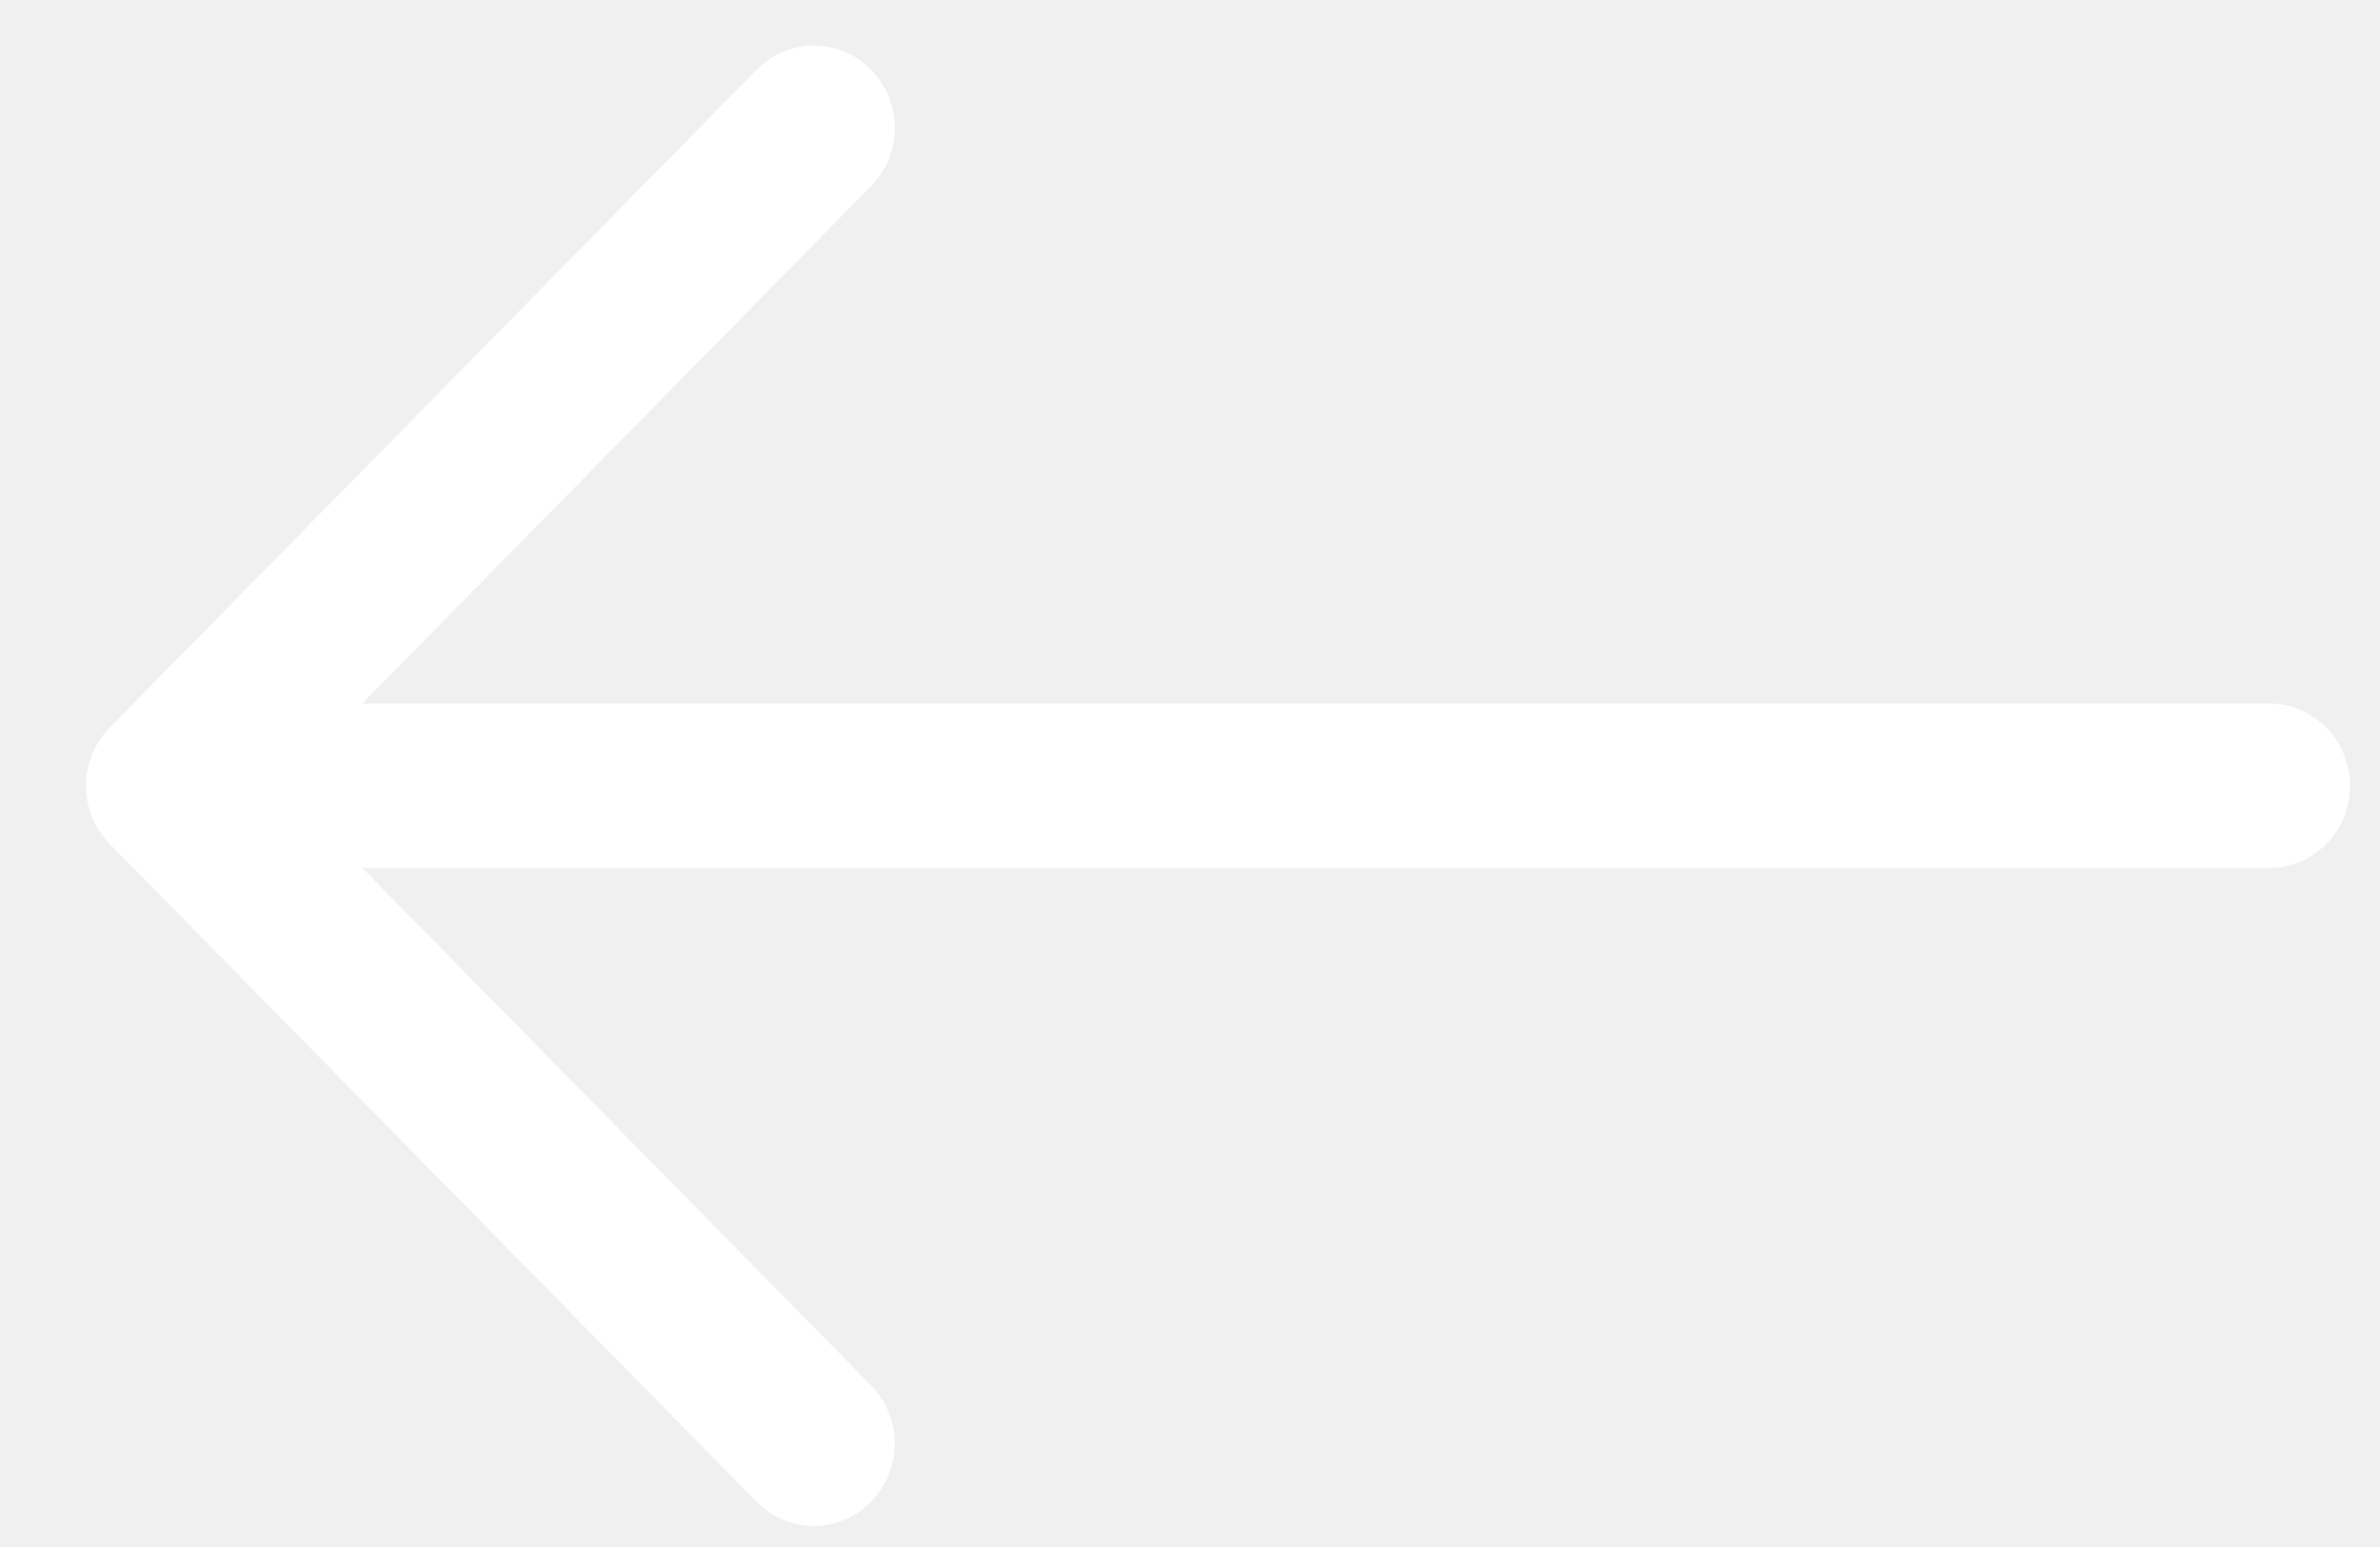
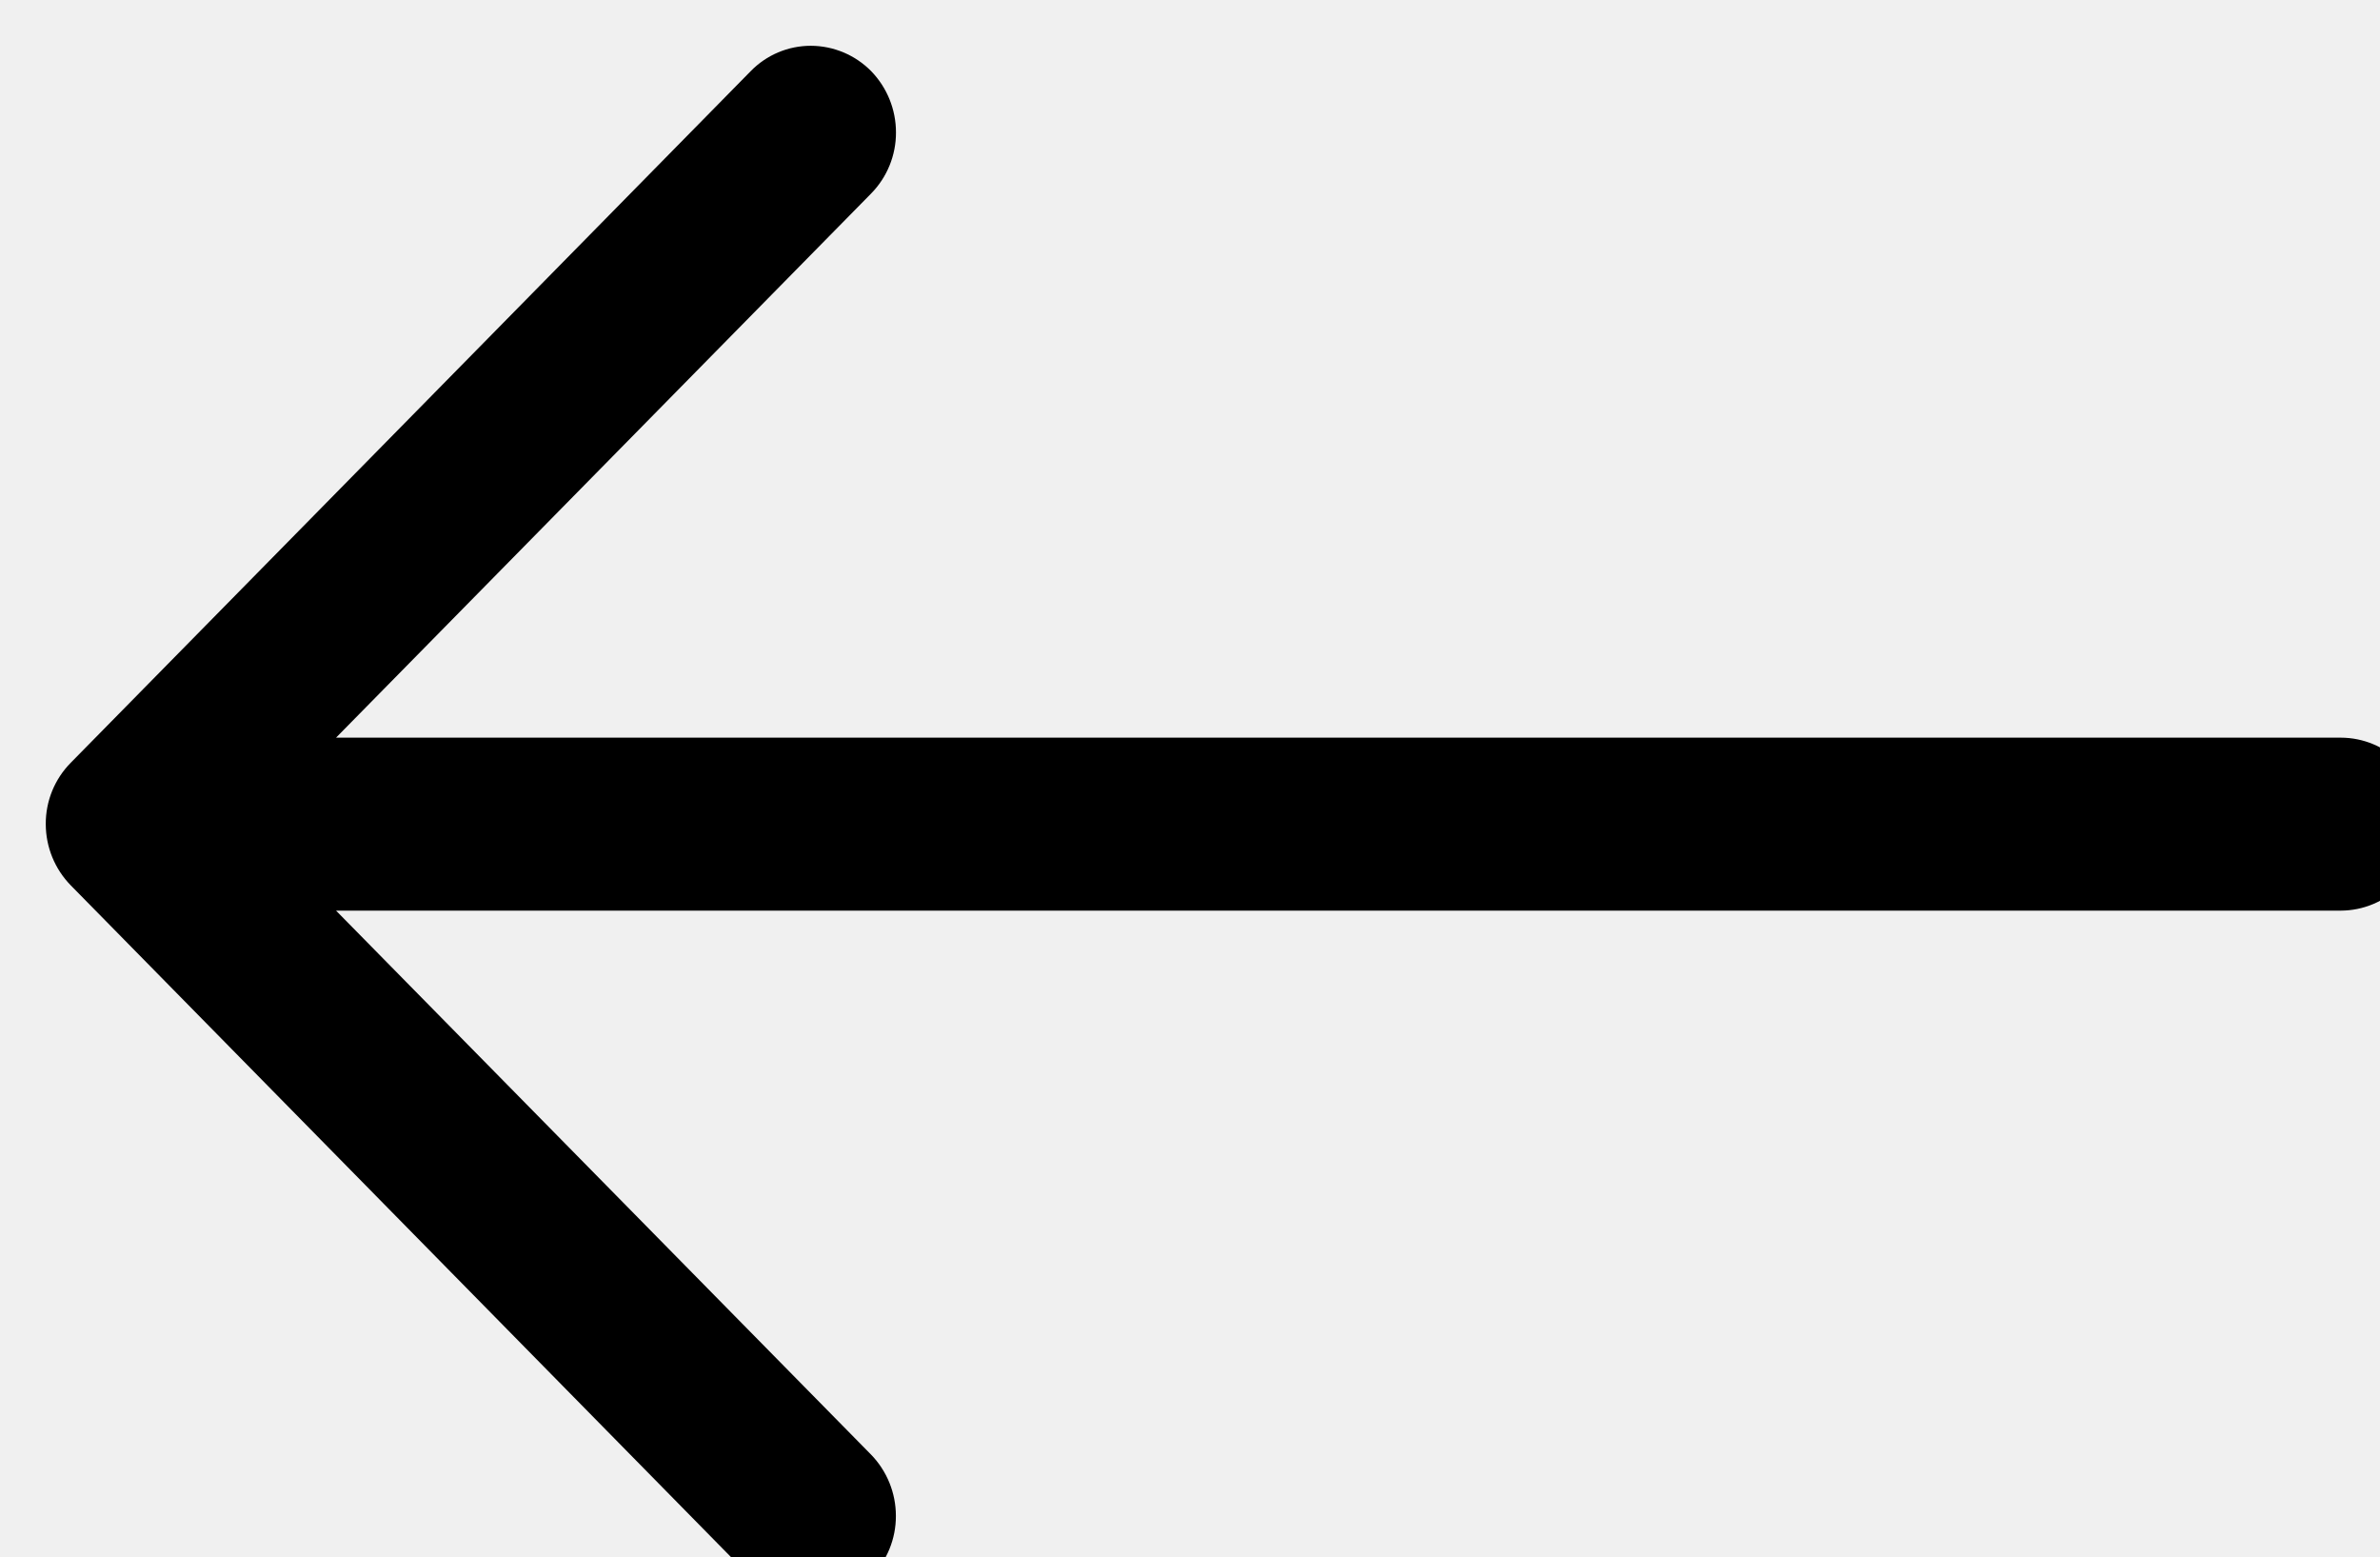
- <svg xmlns="http://www.w3.org/2000/svg" width="20" height="13" viewBox="0 0 20 13" fill="none">
-   <path fill-rule="evenodd" clip-rule="evenodd" d="M19.748 6.603C19.748 6.42 19.676 6.244 19.549 6.114C19.421 5.985 19.249 5.912 19.068 5.912L3.044 5.912L7.32 1.564C7.383 1.5 7.433 1.424 7.467 1.34C7.501 1.256 7.519 1.166 7.519 1.075C7.519 0.984 7.501 0.894 7.467 0.81C7.433 0.726 7.383 0.65 7.32 0.586C7.257 0.522 7.182 0.471 7.099 0.436C7.017 0.401 6.928 0.383 6.839 0.383C6.749 0.383 6.661 0.401 6.578 0.436C6.496 0.471 6.421 0.522 6.358 0.586L0.922 6.114C0.859 6.178 0.809 6.254 0.775 6.338C0.74 6.422 0.723 6.512 0.723 6.603C0.723 6.694 0.74 6.784 0.775 6.868C0.809 6.952 0.859 7.028 0.922 7.092L6.358 12.62C6.421 12.684 6.496 12.735 6.578 12.77C6.661 12.805 6.749 12.823 6.839 12.823C6.928 12.823 7.017 12.805 7.099 12.77C7.182 12.735 7.257 12.684 7.32 12.62C7.383 12.556 7.433 12.479 7.467 12.396C7.501 12.312 7.519 12.222 7.519 12.131C7.519 12.04 7.501 11.95 7.467 11.866C7.433 11.782 7.383 11.706 7.32 11.642L3.044 7.294L19.068 7.294C19.249 7.294 19.421 7.221 19.549 7.091C19.676 6.962 19.748 6.786 19.748 6.603Z" fill="white" />
+ <svg xmlns="http://www.w3.org/2000/svg">
+   <path d="M26.5 9c0-.25-.098-.49-.272-.668a.92.92 0 0 0-.657-.276h-21.9l5.845-5.942a.947.947 0 0 0 .272-.668.96.96 0 0 0-.272-.67A.929.929 0 0 0 8.858.5a.916.916 0 0 0-.657.277L.773 8.33A.945.945 0 0 0 .5 9a.958.958 0 0 0 .273.669L8.2 17.223a.928.928 0 0 0 .657.277.917.917 0 0 0 .658-.277.947.947 0 0 0 .272-.668.96.96 0 0 0-.272-.67l-5.844-5.94h21.9a.92.92 0 0 0 .656-.277A.952.952 0 0 0 26.5 9Z" />
</svg>
